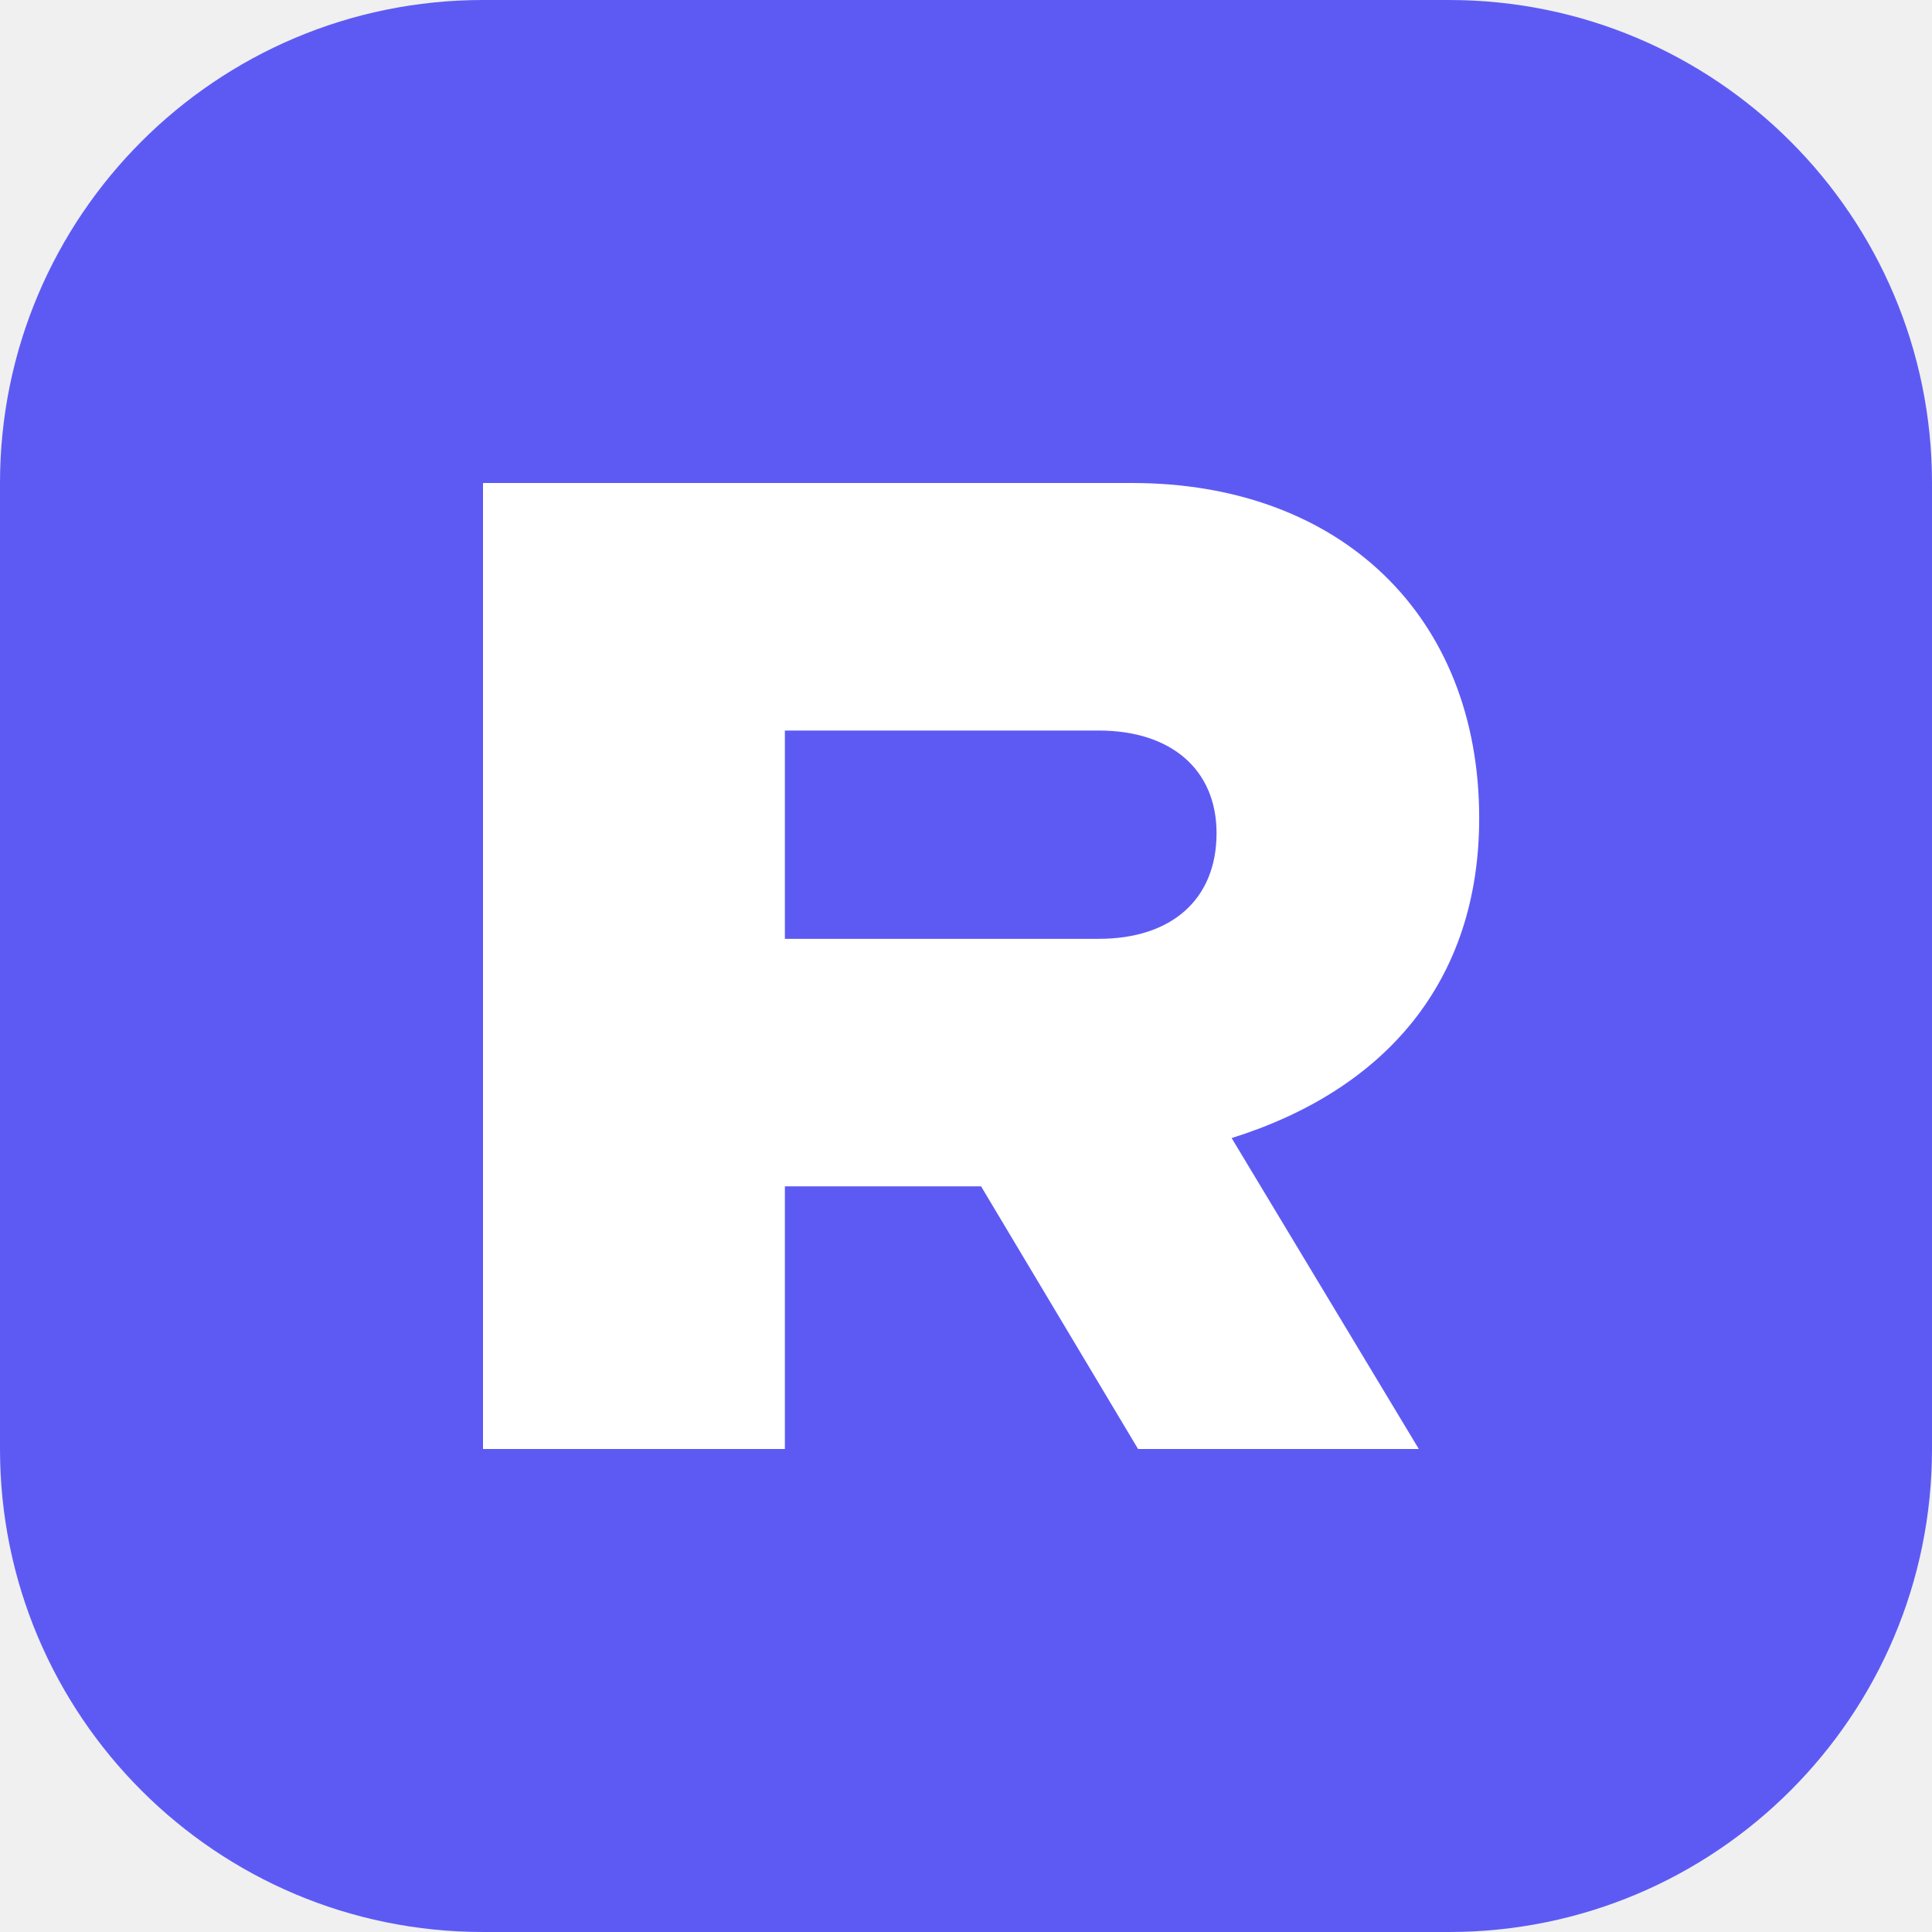
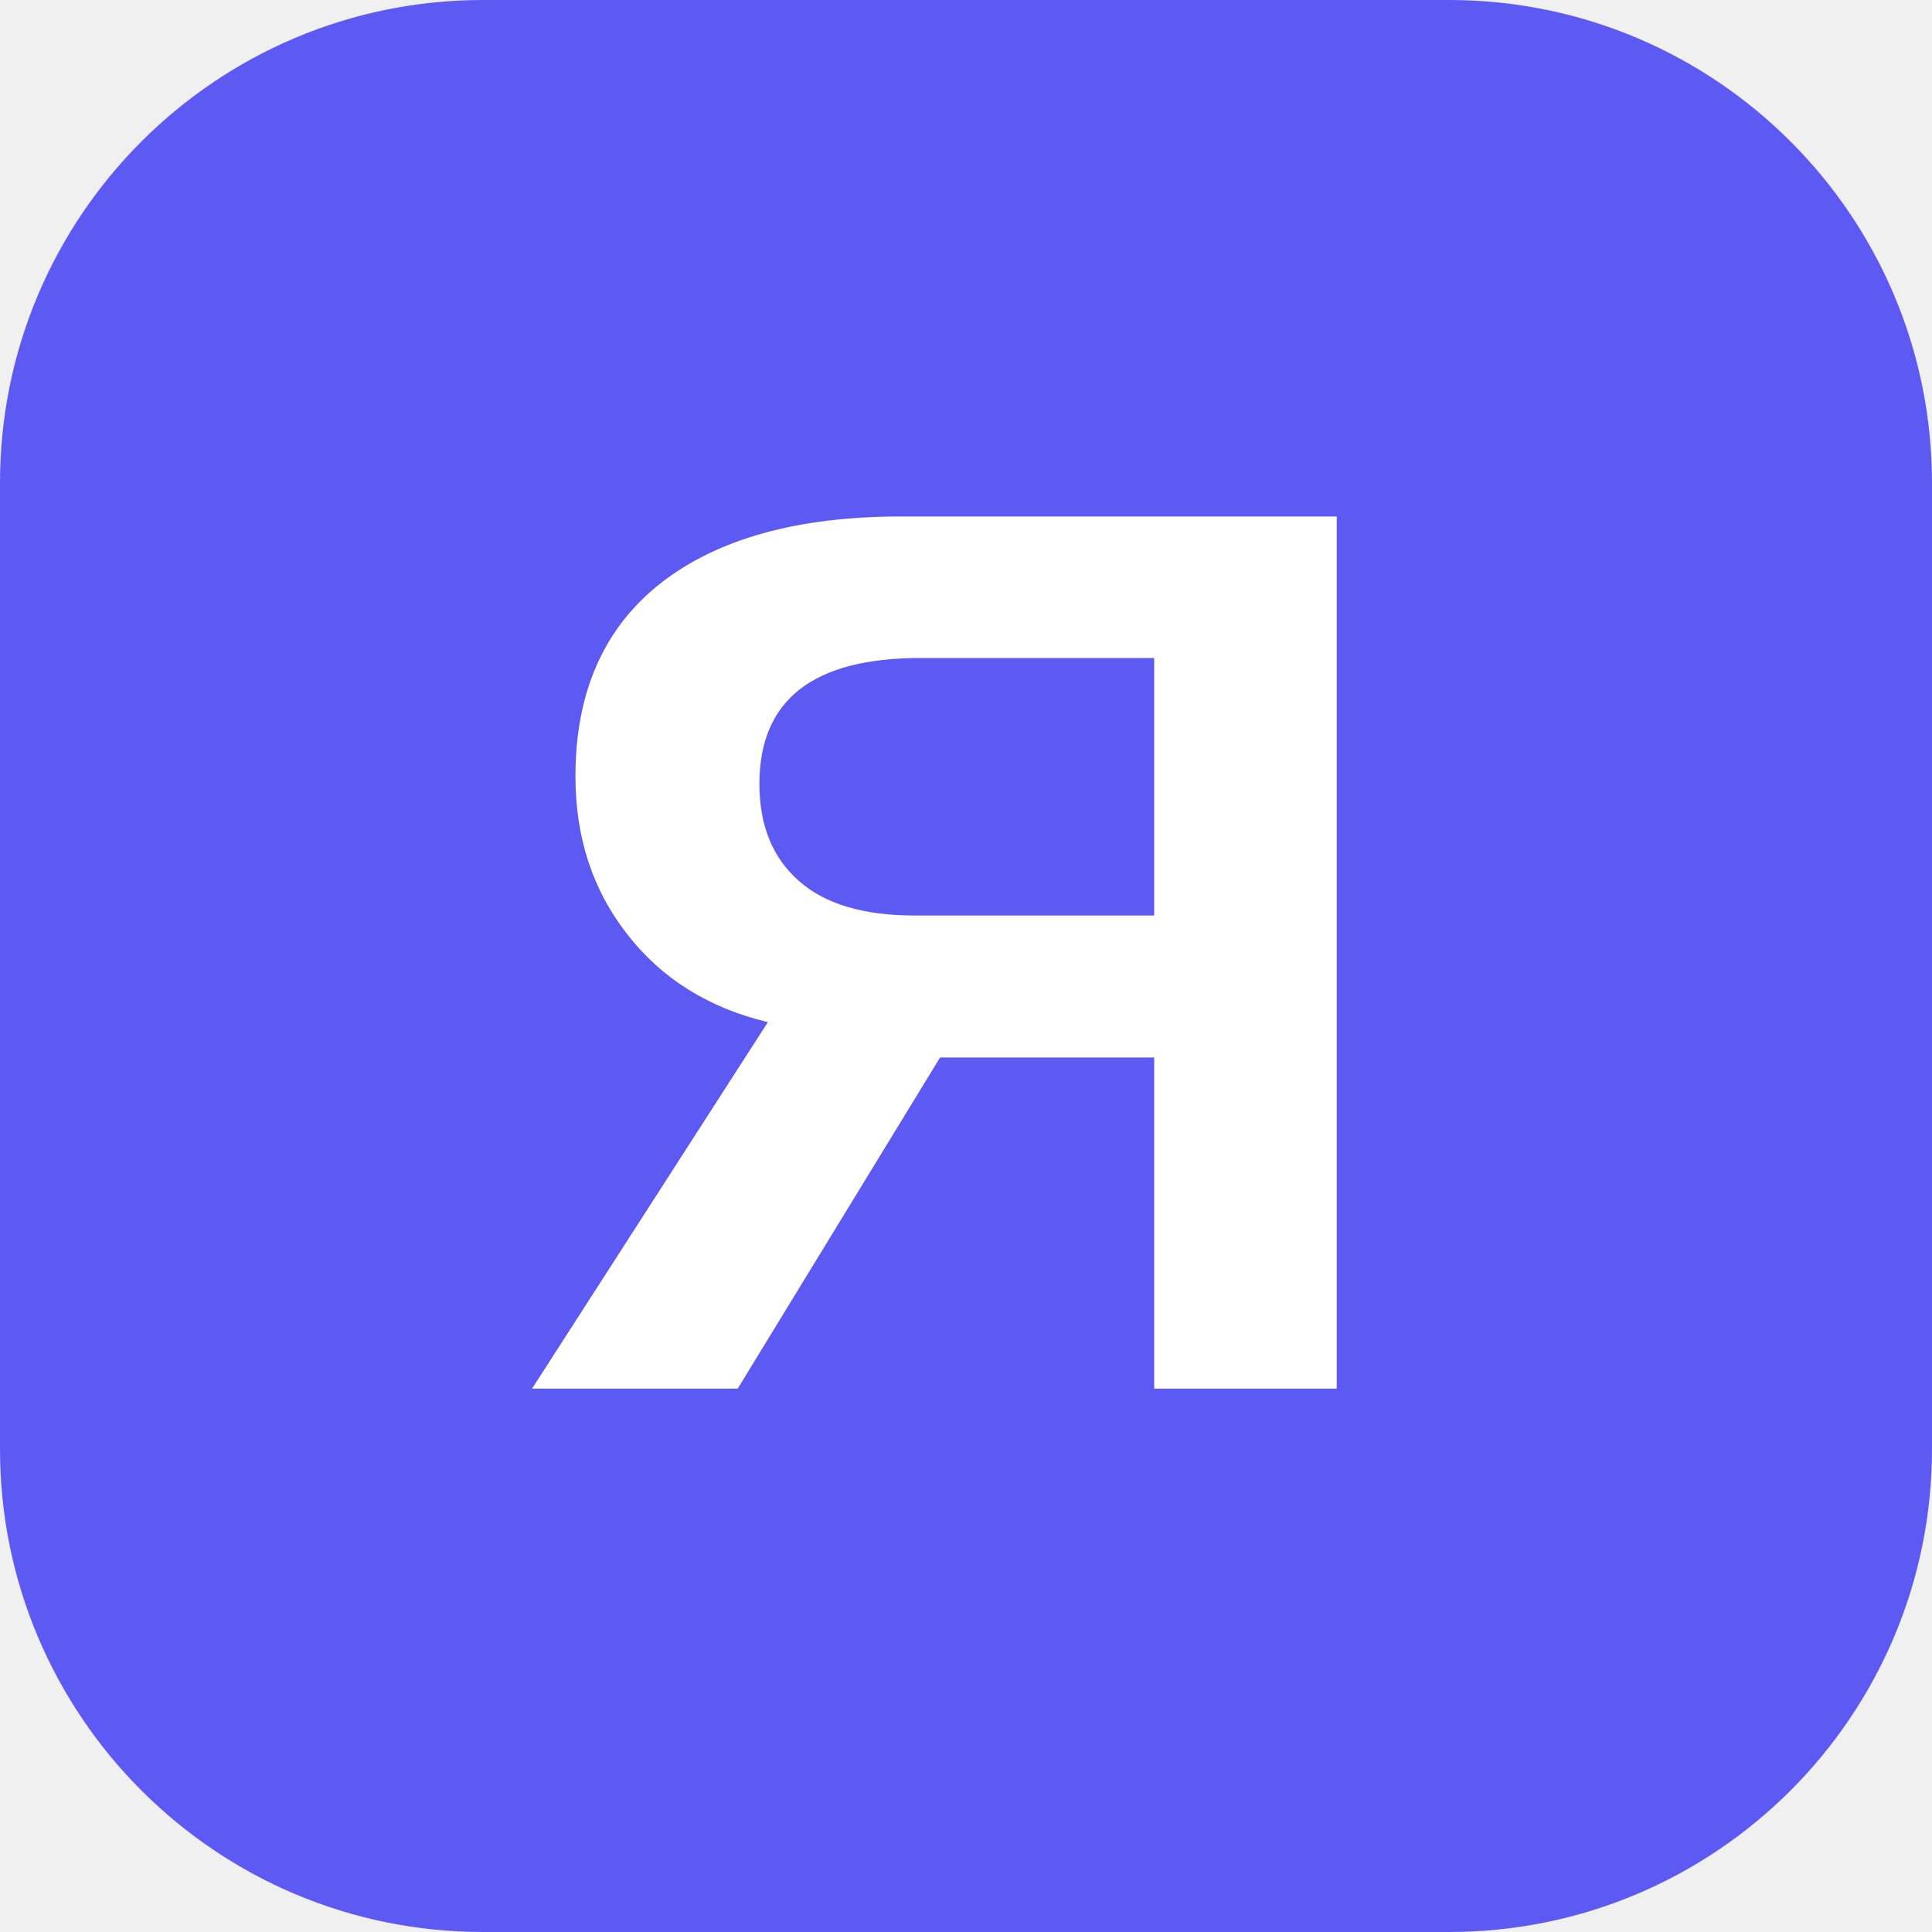
<svg xmlns="http://www.w3.org/2000/svg" viewBox="0 0 64 64" fill="none">
  <rect width="64" height="64" rx="16" fill="#5D5AF4" />
-   <path fill="#FFFFFF" d="M16 16H37.5C44.4 16 49 20.4 49 27.1C49 32.5 45.9 36.1 40.8 37.7L47 48H37.7L32.5 39.3H26V48H16V16ZM26 24.2V31.1H36.4C38.8 31.1 40.3 29.8 40.3 27.6C40.3 25.5 38.8 24.2 36.4 24.2H26Z" />
+   <text x="32" y="46" text-anchor="middle" font-size="42" font-family="'Arial','Helvetica','DejaVu Sans',sans-serif" font-weight="800" fill="#FFFFFF">
+     Я
+   </text>
</svg>
